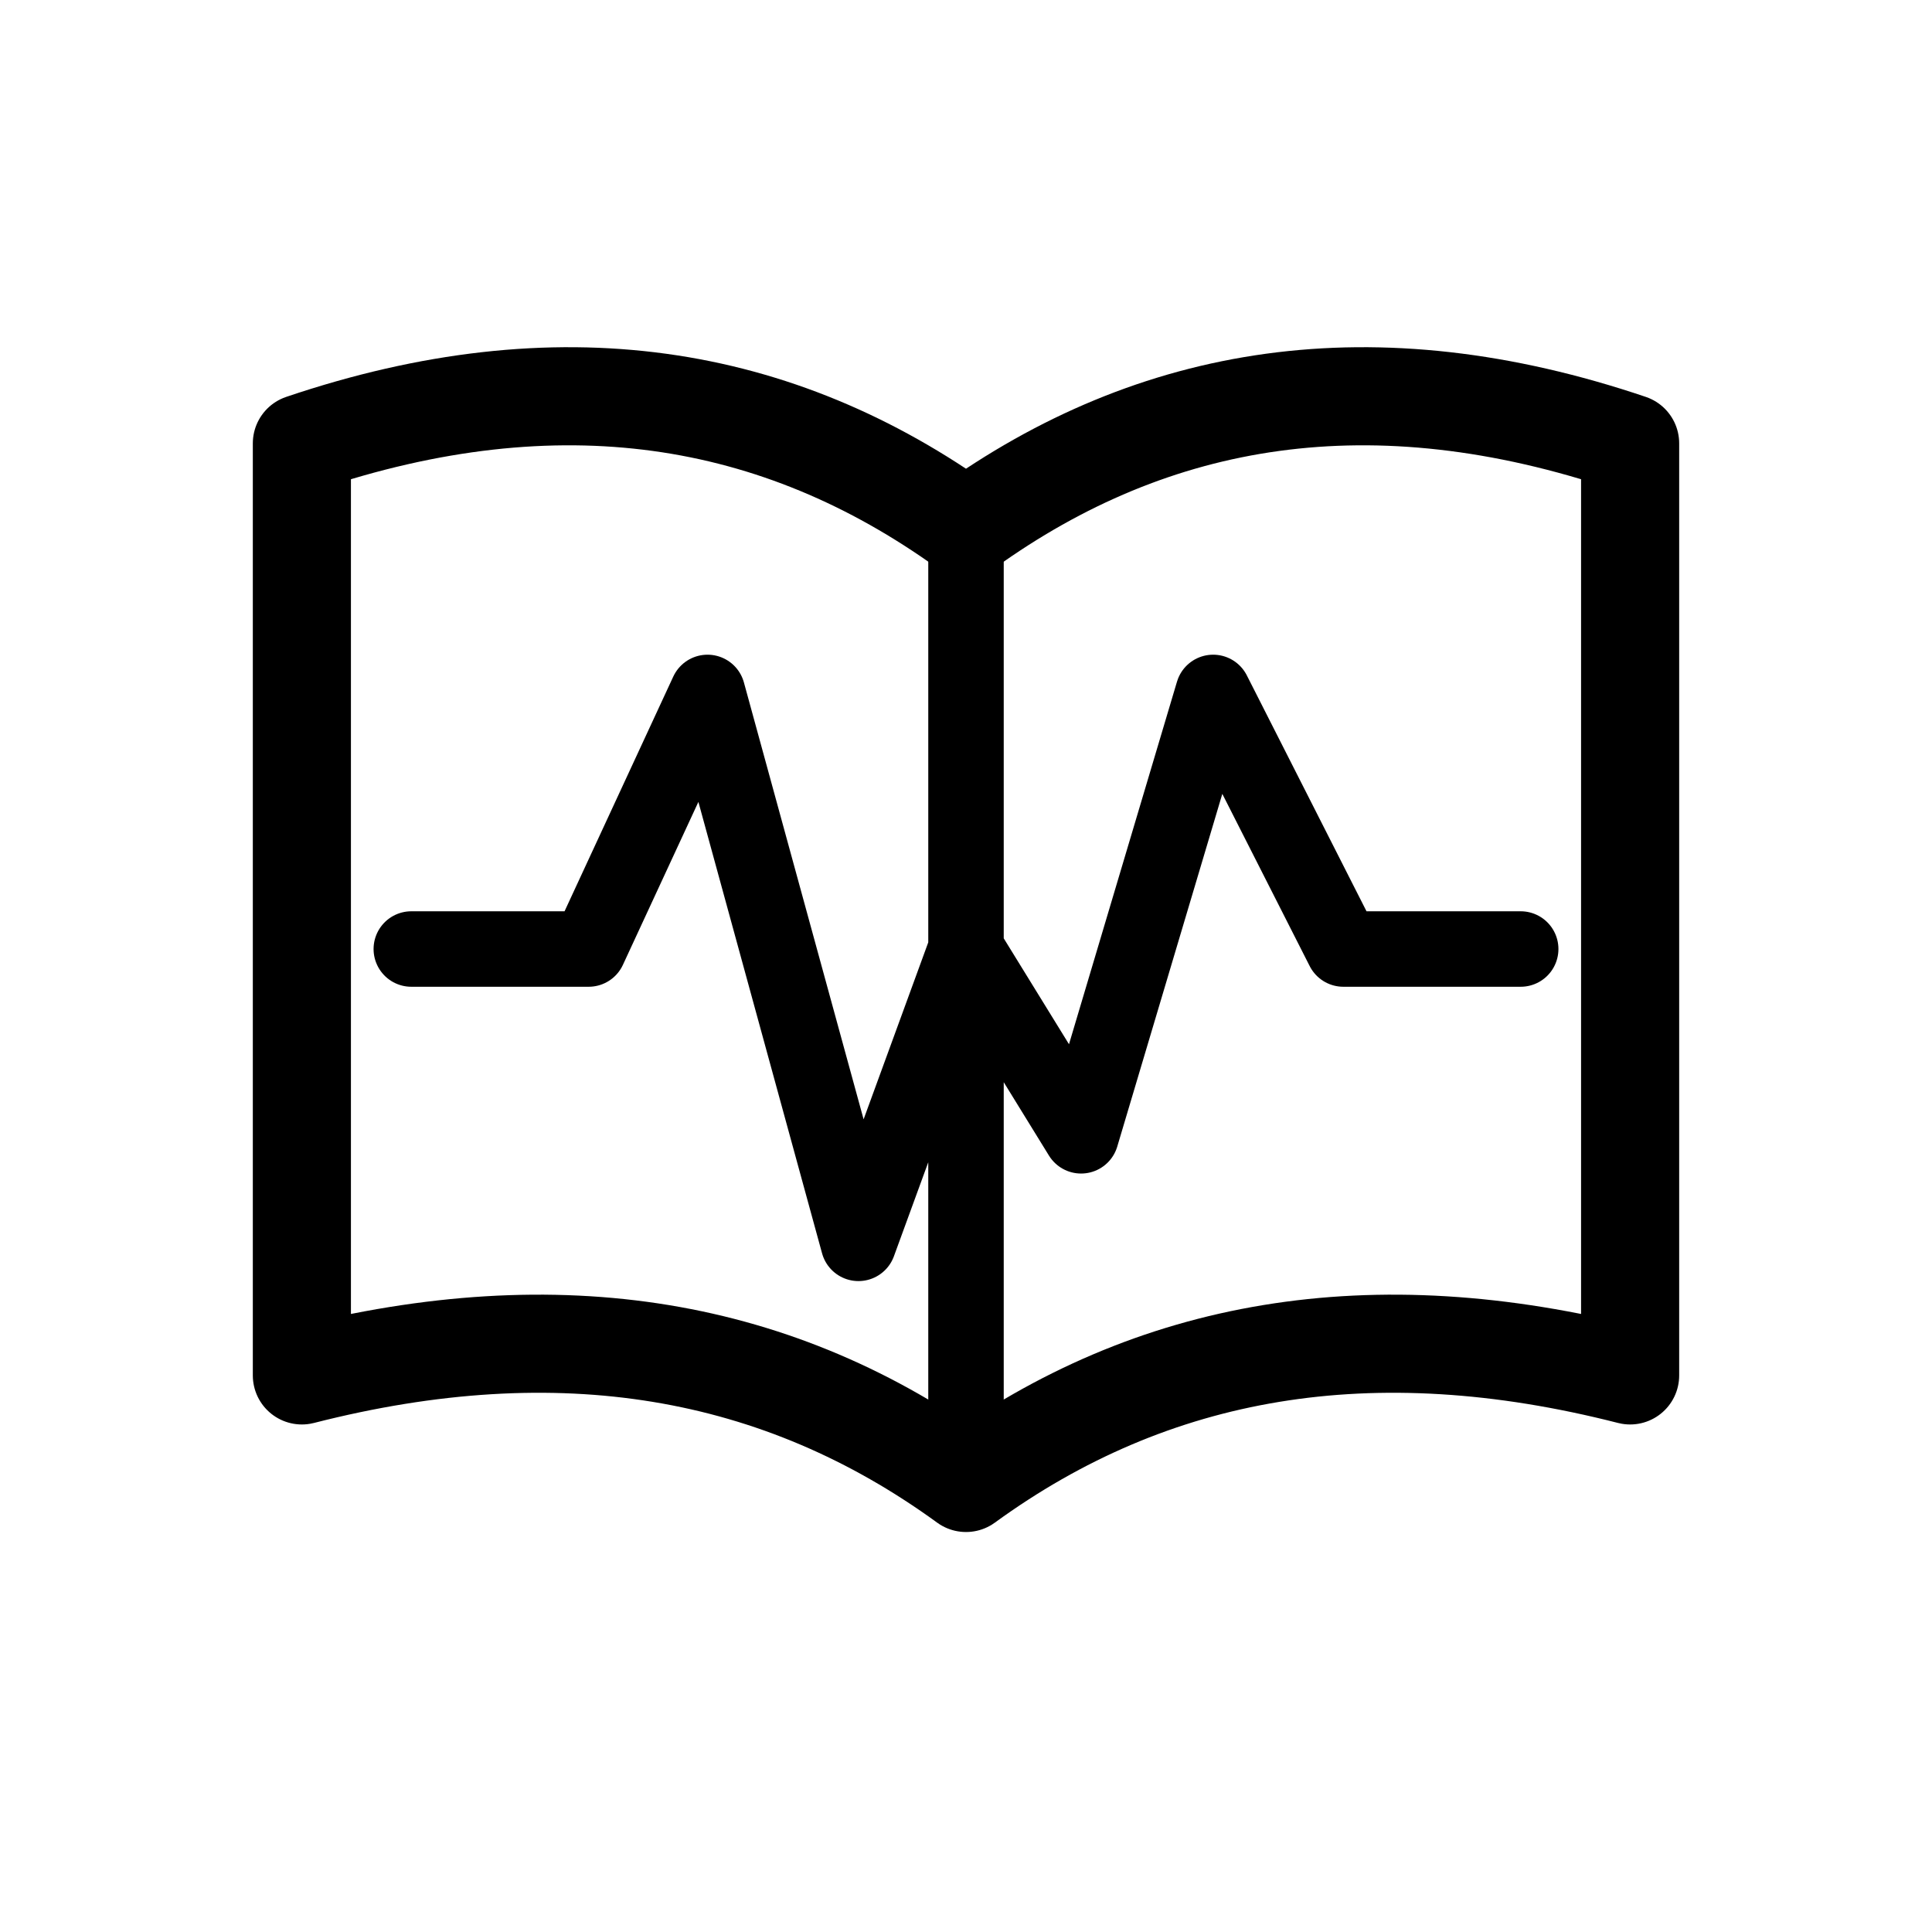
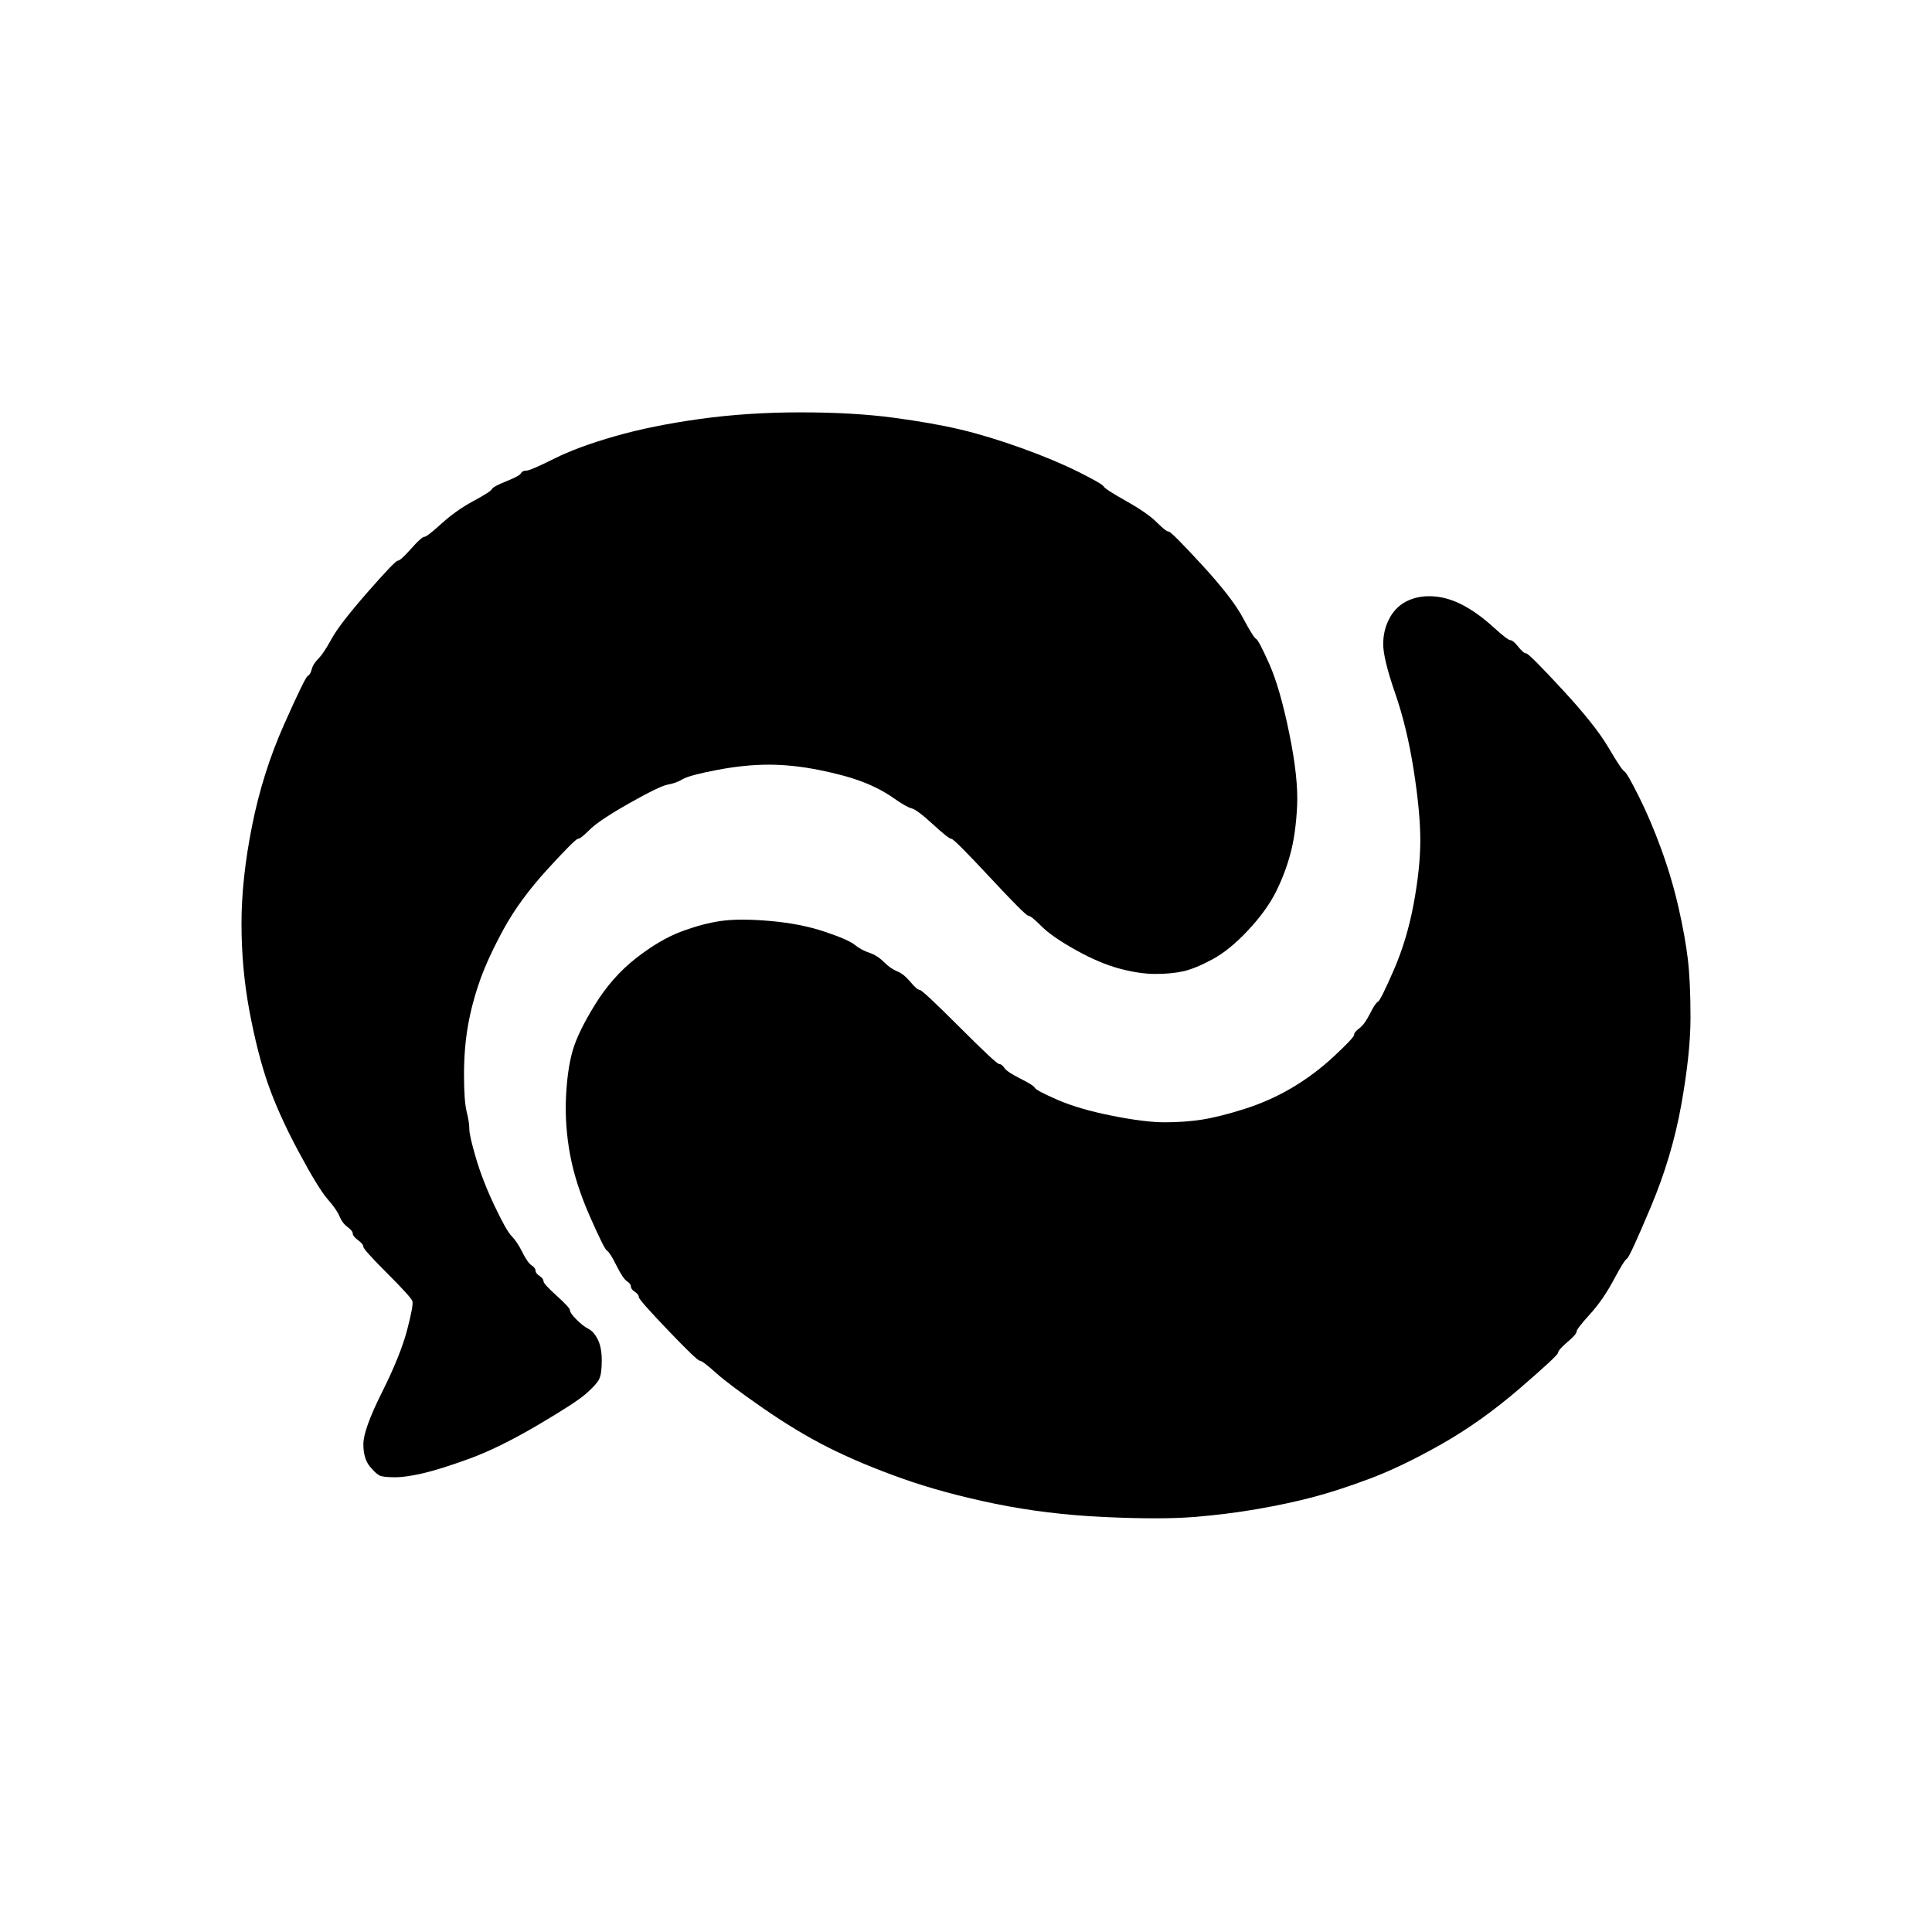
<svg xmlns="http://www.w3.org/2000/svg" width="1024" height="1024" viewBox="0 0 1024 1024">
-   <path d="M160 235c136-46 252-27 352 45 100-72 216-91 352-45v494c-137-35-253-15-352 57-99-72-215-92-352-57Z" fill="none" stroke="#000" stroke-width="52" stroke-linejoin="round" />
-   <path d="M512 280v506M218 503h94l63-136 80 292 57-156 61 99 70-235 69 136h94" fill="none" stroke="#000" stroke-width="40" stroke-linecap="round" stroke-linejoin="round" />
+   <path fill="#000000" d="M370.9 222.07Q396.17 218.56 424.25 218.56Q452.33 218.56 473.39 221.37Q494.45 224.18 509.19 227.69Q523.93 231.2 541.48 237.51Q559.03 243.83 571.67 250.15Q584.31 256.47 585.01 257.87Q585.71 259.28 596.94 265.59Q608.18 271.91 613.09 276.83Q618 281.74 619.41 281.74Q620.81 281.74 636.96 299.29Q653.1 316.84 658.72 327.37Q664.34 337.9 665.74 338.6Q667.14 339.31 672.76 351.94Q678.38 364.58 683.29 388.45Q688.2 412.31 687.5 427.06Q686.8 441.8 683.99 452.33Q681.18 462.86 676.27 472.69Q671.36 482.52 661.53 493.05Q651.7 503.58 642.57 508.49Q633.45 513.4 627.13 514.81Q620.81 516.21 612.39 516.21Q603.96 516.21 593.43 513.4Q582.9 510.6 570.27 503.58Q557.63 496.56 552.01 490.94Q546.4 485.32 544.99 485.32Q543.59 485.32 524.64 464.97Q505.68 444.61 504.28 444.61Q502.87 444.61 494.45 436.88Q486.03 429.16 483.22 428.46Q480.41 427.76 473.39 422.84Q466.37 417.93 457.24 414.42Q448.12 410.91 434.08 408.1Q420.04 405.29 407.4 405.29Q394.76 405.29 380.02 408.1Q365.28 410.91 361.77 413.02Q358.26 415.12 354.05 415.82Q349.84 416.53 333.69 425.65Q317.54 434.78 312.63 439.69Q307.71 444.61 306.31 444.61Q304.91 444.61 290.16 460.75Q275.42 476.9 267 492.34Q258.57 507.79 254.36 519.72Q250.15 531.66 248.04 543.59Q245.94 555.52 245.94 569.56Q245.94 583.61 247.34 589.22Q248.75 594.84 248.75 598.35Q248.75 601.86 252.26 613.79Q255.77 625.73 262.08 639.06Q268.4 652.4 271.21 655.21Q274.02 658.02 276.83 663.63Q279.63 669.25 281.74 670.65Q283.85 672.06 283.85 673.46Q283.85 674.87 285.95 676.27Q288.06 677.67 288.06 679.08Q288.06 680.48 295.08 686.8Q302.1 693.12 302.1 694.52Q302.1 695.93 305.61 699.44Q309.12 702.95 311.93 704.35Q314.73 705.76 316.84 709.97Q318.95 714.18 318.95 721.2Q318.95 728.22 317.54 731.03Q316.14 733.84 310.52 738.75Q304.91 743.66 284.55 755.6Q264.19 767.53 248.75 773.15Q233.3 778.76 224.18 780.87Q215.05 782.98 209.43 782.98Q203.82 782.98 201.71 782.27Q199.61 781.57 196.1 777.36Q192.59 773.15 192.59 765.43Q192.59 757.7 202.41 738.05Q212.24 718.39 215.75 705.05Q219.26 691.71 218.56 689.61Q217.86 687.5 205.22 674.87Q192.59 662.23 192.59 660.83Q192.59 659.42 189.78 657.32Q186.97 655.21 186.97 653.81Q186.97 652.4 184.16 650.3Q181.35 648.19 179.95 644.68Q178.54 641.17 173.63 635.55Q168.72 629.94 158.19 610.28Q147.66 590.63 142.04 574.48Q136.42 558.33 132.21 535.87Q128 513.4 128 489.54Q128 465.67 133.62 437.59Q139.23 409.51 150.46 384.23Q161.7 358.96 163.1 358.26Q164.5 357.56 165.21 354.75Q165.91 351.94 168.72 349.13Q171.52 346.33 175.74 338.6Q179.95 330.88 194.69 314.03Q209.43 297.18 210.84 297.18Q212.24 297.18 217.86 290.87Q223.47 284.55 224.88 284.55Q226.28 284.55 234 277.53Q241.73 270.51 250.85 265.59Q259.98 260.68 260.68 259.28Q261.38 257.87 268.4 255.06Q275.42 252.26 276.12 250.85Q276.83 249.45 278.93 249.45Q281.04 249.45 293.67 243.13Q306.31 236.81 325.97 231.2Q345.62 225.58 370.9 222.07Z" />
+   <path fill="#000000" d="M746.47 318.24Q752.79 315.44 760.51 316.14Q768.23 316.84 775.96 321.05Q783.68 325.27 791.4 332.29Q799.12 339.31 800.53 339.31Q801.93 339.31 804.74 342.82Q807.55 346.33 808.95 346.33Q810.35 346.33 827.9 365.28Q845.46 384.23 852.48 396.17Q859.5 408.1 860.9 408.8Q862.3 409.51 868.62 422.14Q874.94 434.78 880.56 450.22Q886.17 465.67 889.68 481.11Q893.19 496.56 894.6 508.49Q896 520.42 896 539.38Q896 558.33 891.09 585.71Q886.17 613.09 874.94 639.77Q863.71 666.44 862.3 667.14Q860.9 667.85 855.28 678.38Q849.67 688.91 842.65 696.63Q835.63 704.35 835.63 705.76Q835.63 707.16 830.71 711.37Q825.8 715.58 825.8 716.99Q825.8 718.39 805.44 735.94Q785.08 753.49 764.02 765.43Q742.96 777.36 726.11 783.68Q709.27 790 695.93 793.51Q682.59 797.02 666.44 799.82Q650.3 802.63 632.75 804.04Q615.2 805.44 585.01 804.04Q554.82 802.63 527.44 797.02Q500.07 791.4 478.3 783.68Q456.54 775.96 439.69 767.53Q422.84 759.11 404.59 746.47Q386.34 733.84 379.32 727.52Q372.3 721.2 370.9 721.2Q369.49 721.2 354.05 705.05Q338.6 688.91 338.6 687.5Q338.6 686.1 336.5 684.69Q334.39 683.29 334.39 681.89Q334.39 680.48 332.29 679.08Q330.18 677.67 326.67 670.65Q323.16 663.63 321.76 662.93Q320.35 662.23 312.63 644.68Q304.91 627.13 302.1 611.69Q299.29 596.24 299.99 581.5Q300.69 566.76 303.5 556.93Q306.31 547.1 315.44 532.36Q324.56 517.62 337.2 507.79Q349.84 497.96 361.07 493.75Q372.3 489.54 382.13 488.13Q391.96 486.73 408.1 488.13Q424.25 489.54 436.88 493.75Q449.52 497.96 453.03 500.77Q456.54 503.58 460.75 504.98Q464.97 506.38 468.48 509.89Q471.99 513.4 475.5 514.81Q479.01 516.21 482.52 520.42Q486.03 524.64 487.43 524.64Q488.83 524.64 508.49 544.29Q528.15 563.95 529.55 563.95Q530.95 563.95 532.36 566.05Q533.76 568.16 540.78 571.67Q547.8 575.18 548.5 576.59Q549.21 577.99 560.44 582.9Q571.67 587.82 589.22 591.33Q606.77 594.84 617.3 594.84Q627.83 594.84 636.96 593.43Q646.08 592.03 659.42 587.82Q672.76 583.61 684.69 576.59Q696.63 569.56 707.16 559.74Q717.69 549.91 717.69 548.5Q717.69 547.1 720.5 544.99Q723.31 542.89 726.11 537.27Q728.92 531.66 730.33 530.95Q731.73 530.25 738.75 514.11Q745.77 497.96 749.28 479.01Q752.79 460.05 752.79 445.31Q752.79 430.57 749.28 408.1Q745.77 385.64 739.45 367.39Q733.13 349.13 733.13 341.41Q733.13 333.69 736.64 327.37Q740.15 321.05 746.47 318.24Z" />
</svg>
